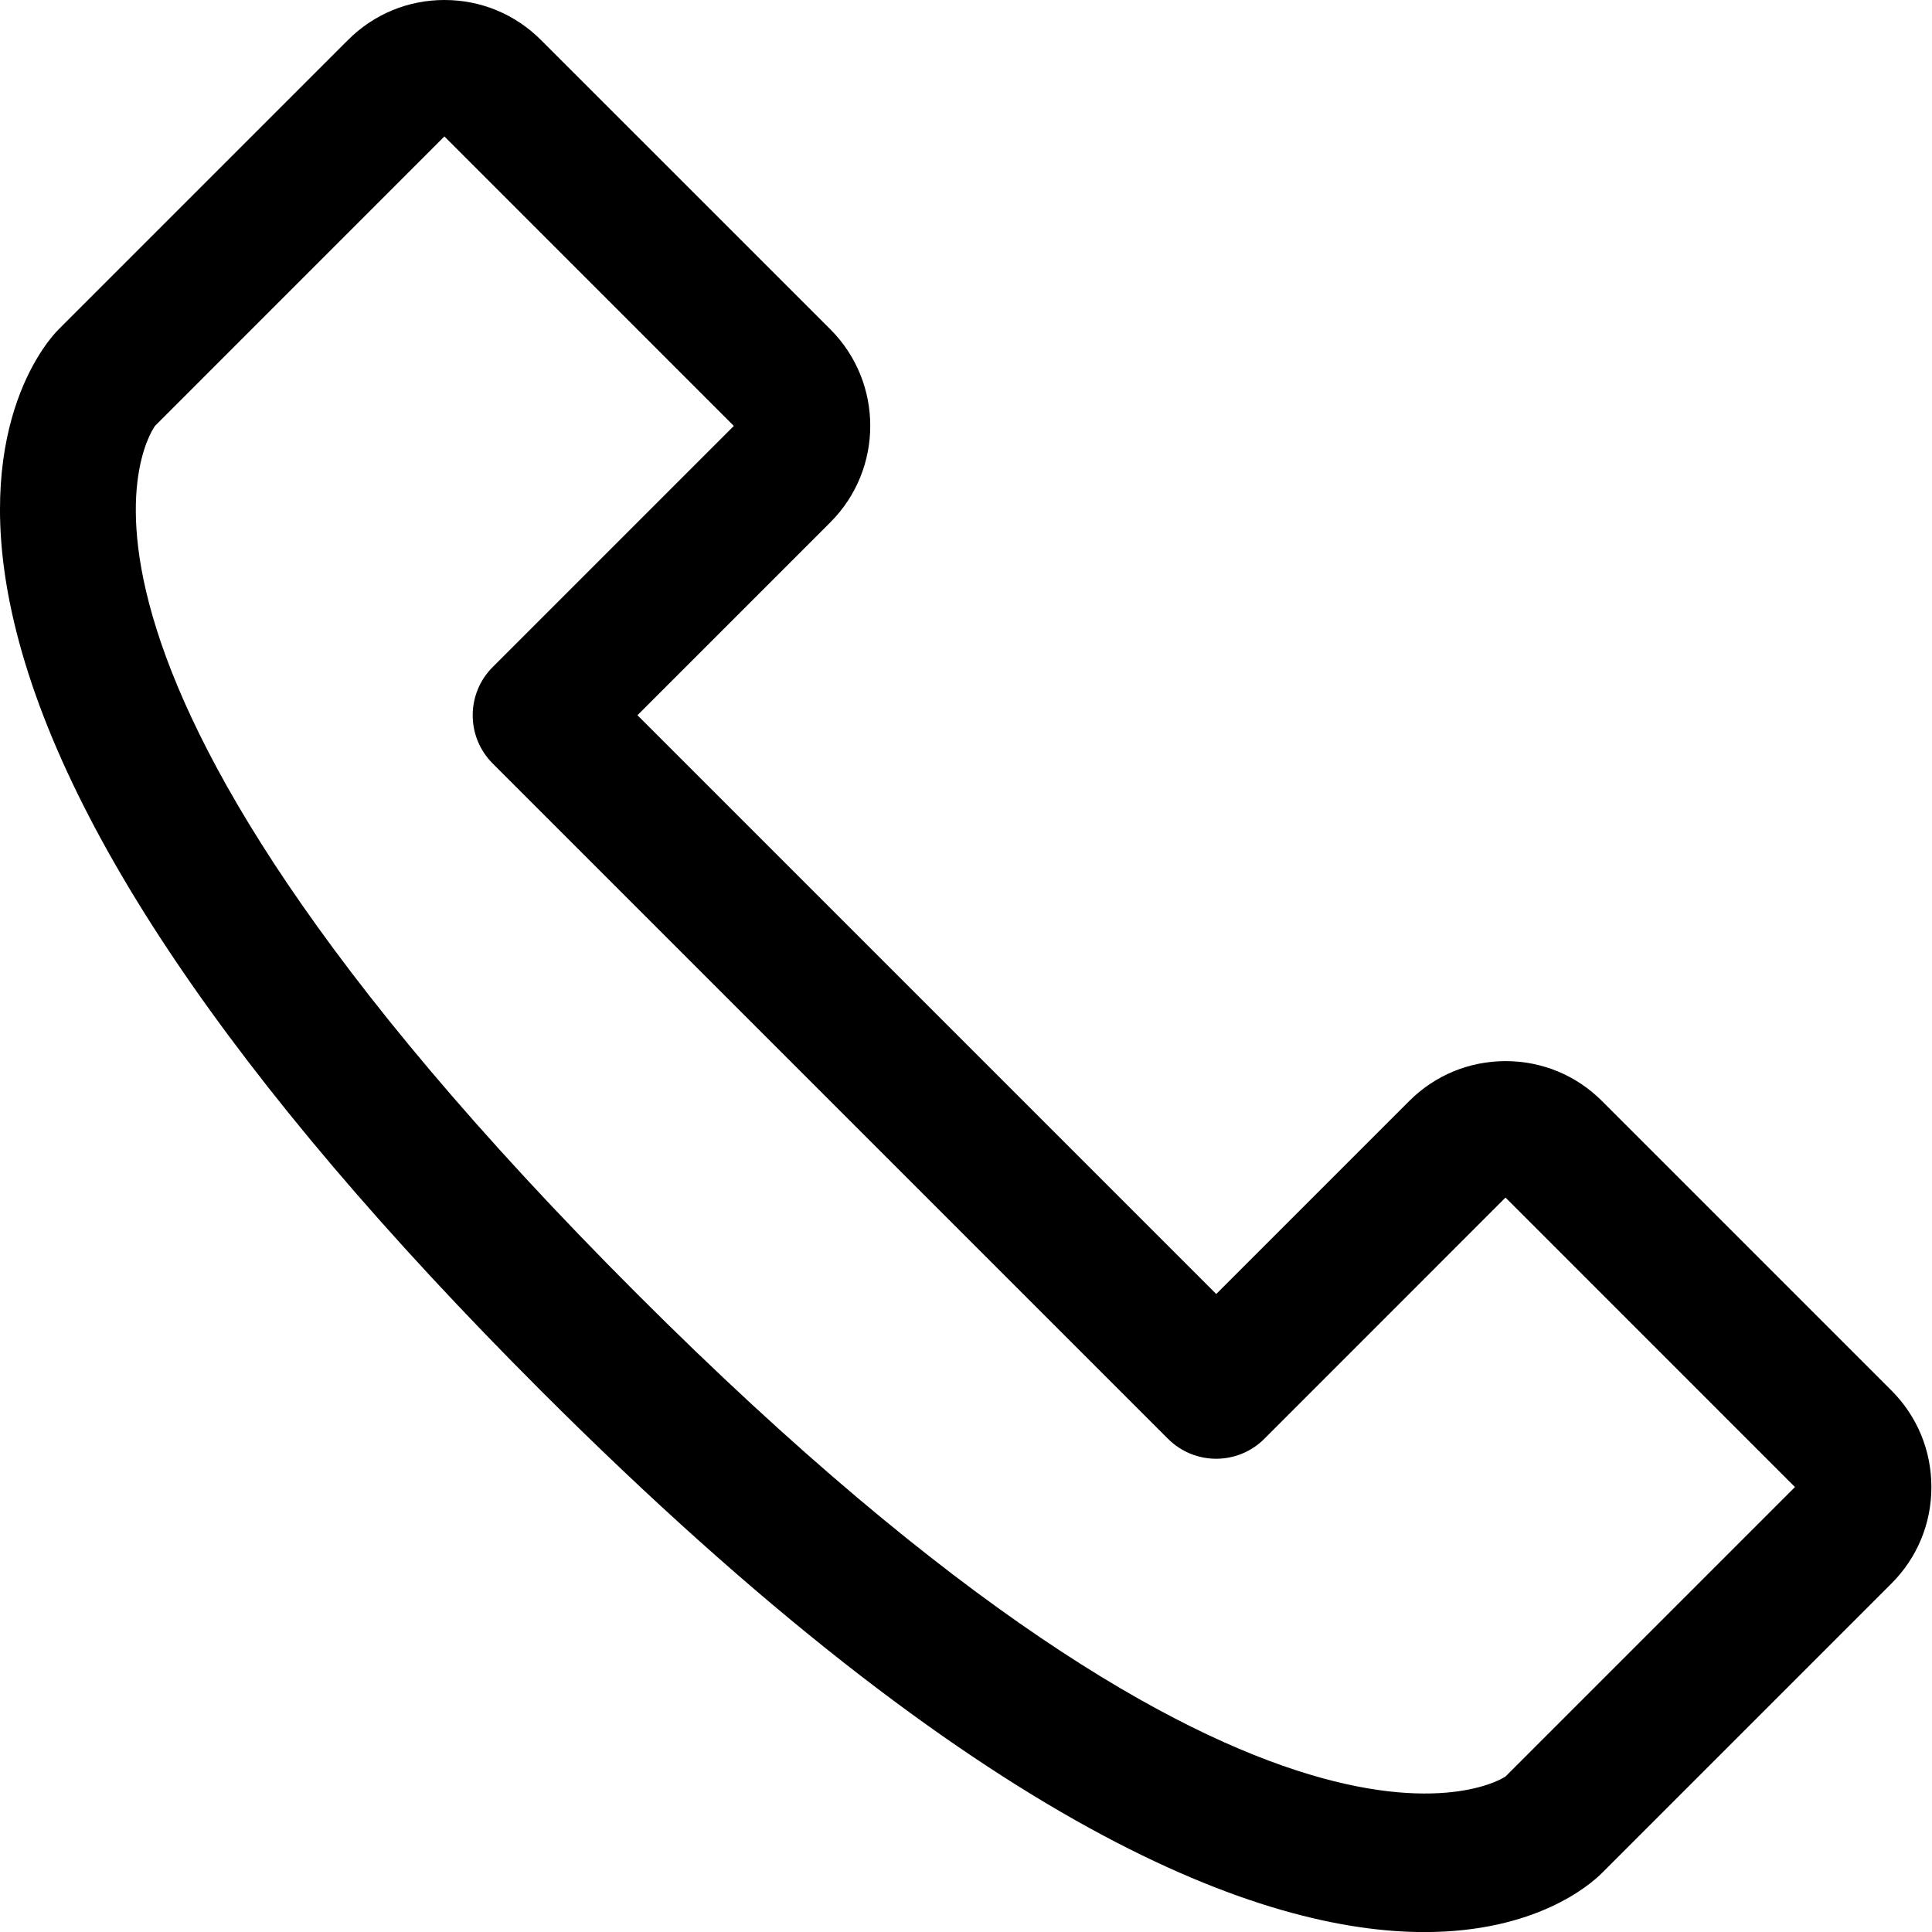
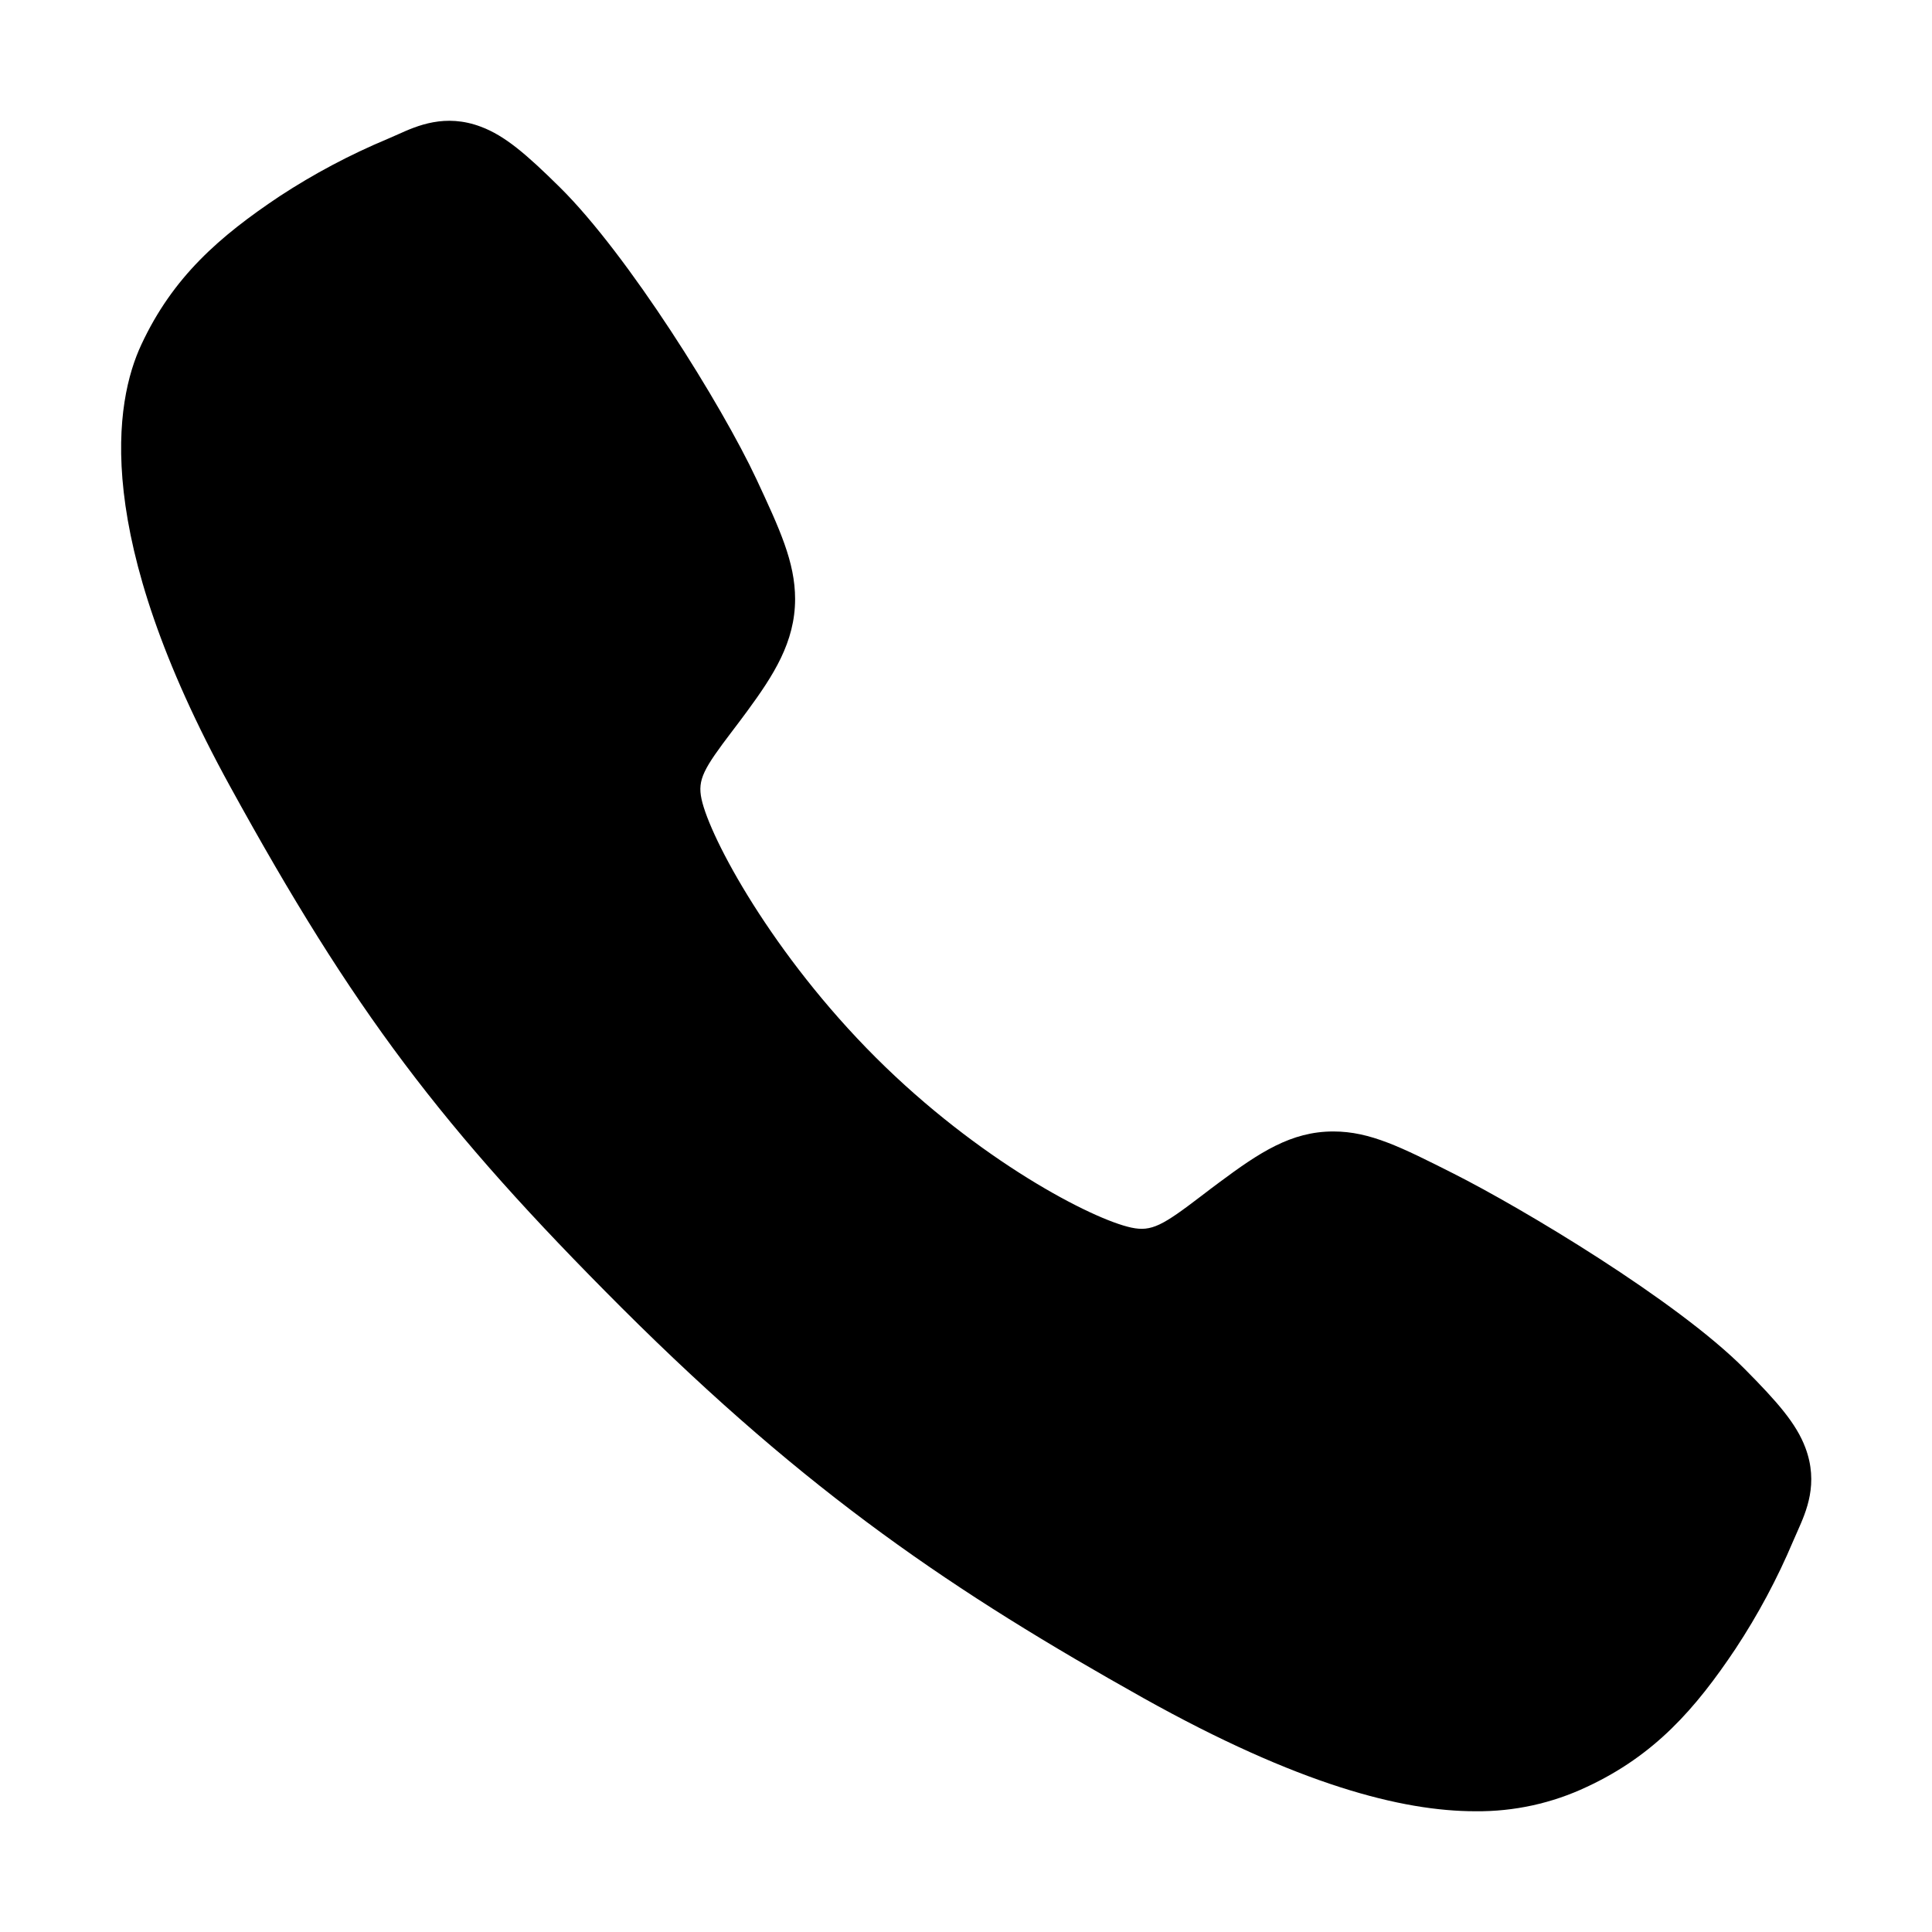
- <svg xmlns="http://www.w3.org/2000/svg" version="1.1" id="Phone-14" x="0px" y="0px" viewBox="0 0 28.314 28.323" style="enable-background:new 0 0 28.314 28.323;" xml:space="preserve" fill="currentColor">
-   <path d="M27.728,20.384l-4.242-4.242c-0.377-0.378-0.879-0.586-1.413-0.586c0,0-0.001,0-0.002,0c-0.534,0-1.036,0.209-1.413,0.586  l-2.828,2.828l-8.485-8.485l2.828-2.828c0.78-0.78,0.78-2.05-0.001-2.83L7.929,0.585C7.552,0.208,7.05,0,6.516,0H6.515  C5.98,0,5.478,0.209,5.101,0.587L0.858,4.83C0.729,4.958-0.389,6.168,0.142,8.827c0.626,3.129,3.246,7.019,7.787,11.56  c6.499,6.499,10.598,7.937,12.953,7.937c1.63,0,2.426-0.689,2.604-0.867l4.242-4.242c0.378-0.378,0.587-0.881,0.586-1.416  C28.314,21.265,28.106,20.762,27.728,20.384z M22.072,26.042c-0.028,0.028-3.409,2.249-12.729-7.07  C-0.178,9.452,2.276,6.243,2.272,6.244L6.515,2l4.243,4.244L7.223,9.779c-0.391,0.391-0.391,1.023,0,1.414l9.899,9.899  c0.391,0.391,1.023,0.391,1.414,0l3.535-3.536l4.243,4.244L22.072,26.042z" />
+ <svg xmlns="http://www.w3.org/2000/svg" class="ionicon" viewBox="0 0 512 512">
+   <path d="M391 480c-19.52 0-46.94-7.06-88-30-49.93-28-88.55-53.85-138.21-103.38C116.91 298.77 93.61 267.79 61 208.45c-36.84-67-30.56-102.12-23.54-117.13C45.82 73.38 58.16 62.65 74.11 52a176.3 176.3 0 0128.64-15.2c1-.43 1.93-.84 2.76-1.21 4.95-2.23 12.45-5.6 21.95-2 6.34 2.38 12 7.25 20.86 16 18.17 17.92 43 57.83 52.16 77.43 6.15 13.21 10.22 21.93 10.23 31.71 0 11.45-5.76 20.28-12.75 29.81-1.31 1.79-2.61 3.5-3.87 5.16-7.61 10-9.28 12.89-8.18 18.05 2.23 10.37 18.86 41.24 46.19 68.51s57.31 42.85 67.72 45.07c5.38 1.15 8.33-.59 18.65-8.47 1.48-1.13 3-2.3 4.59-3.47 10.66-7.93 19.08-13.54 30.26-13.54h.06c9.73 0 18.06 4.22 31.86 11.18 18 9.08 59.11 33.59 77.14 51.78 8.77 8.84 13.66 14.48 16.05 20.81 3.6 9.53.21 17-2 22-.37.83-.78 1.74-1.21 2.75a176.49 176.49 0 01-15.29 28.58c-10.63 15.9-21.4 28.21-39.38 36.58A67.42 67.42 0 01391 480z" />
</svg>
